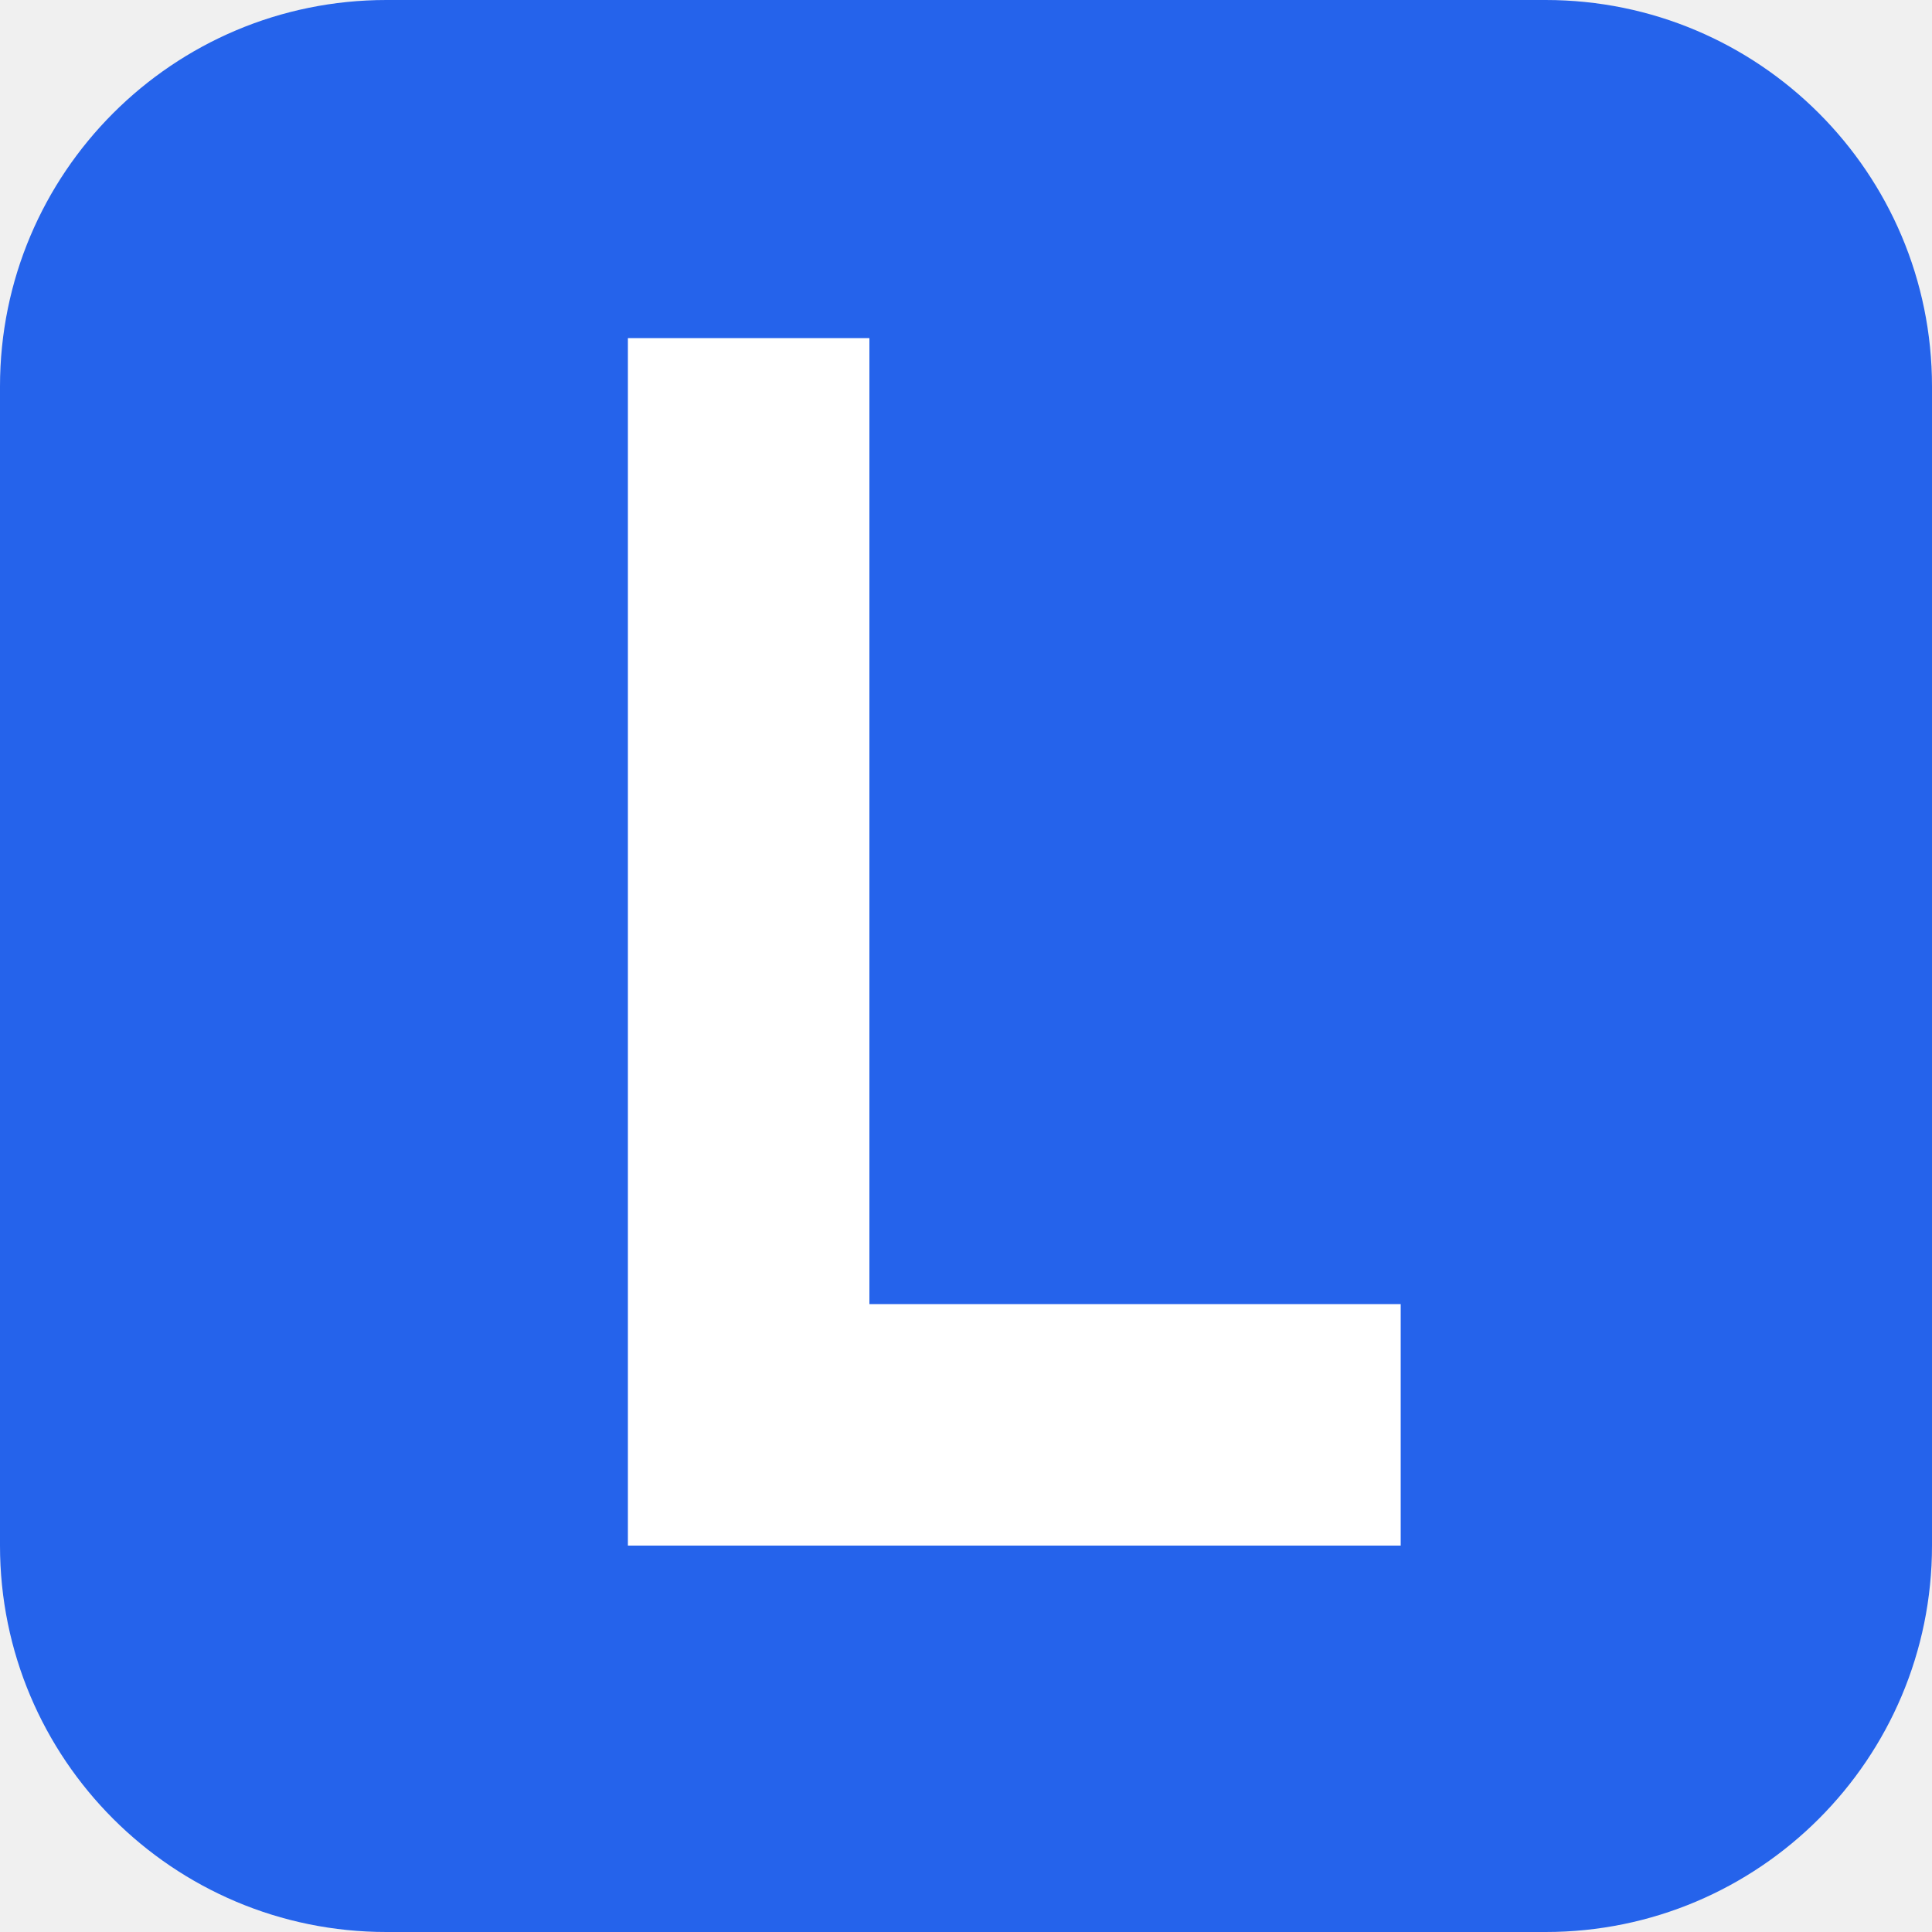
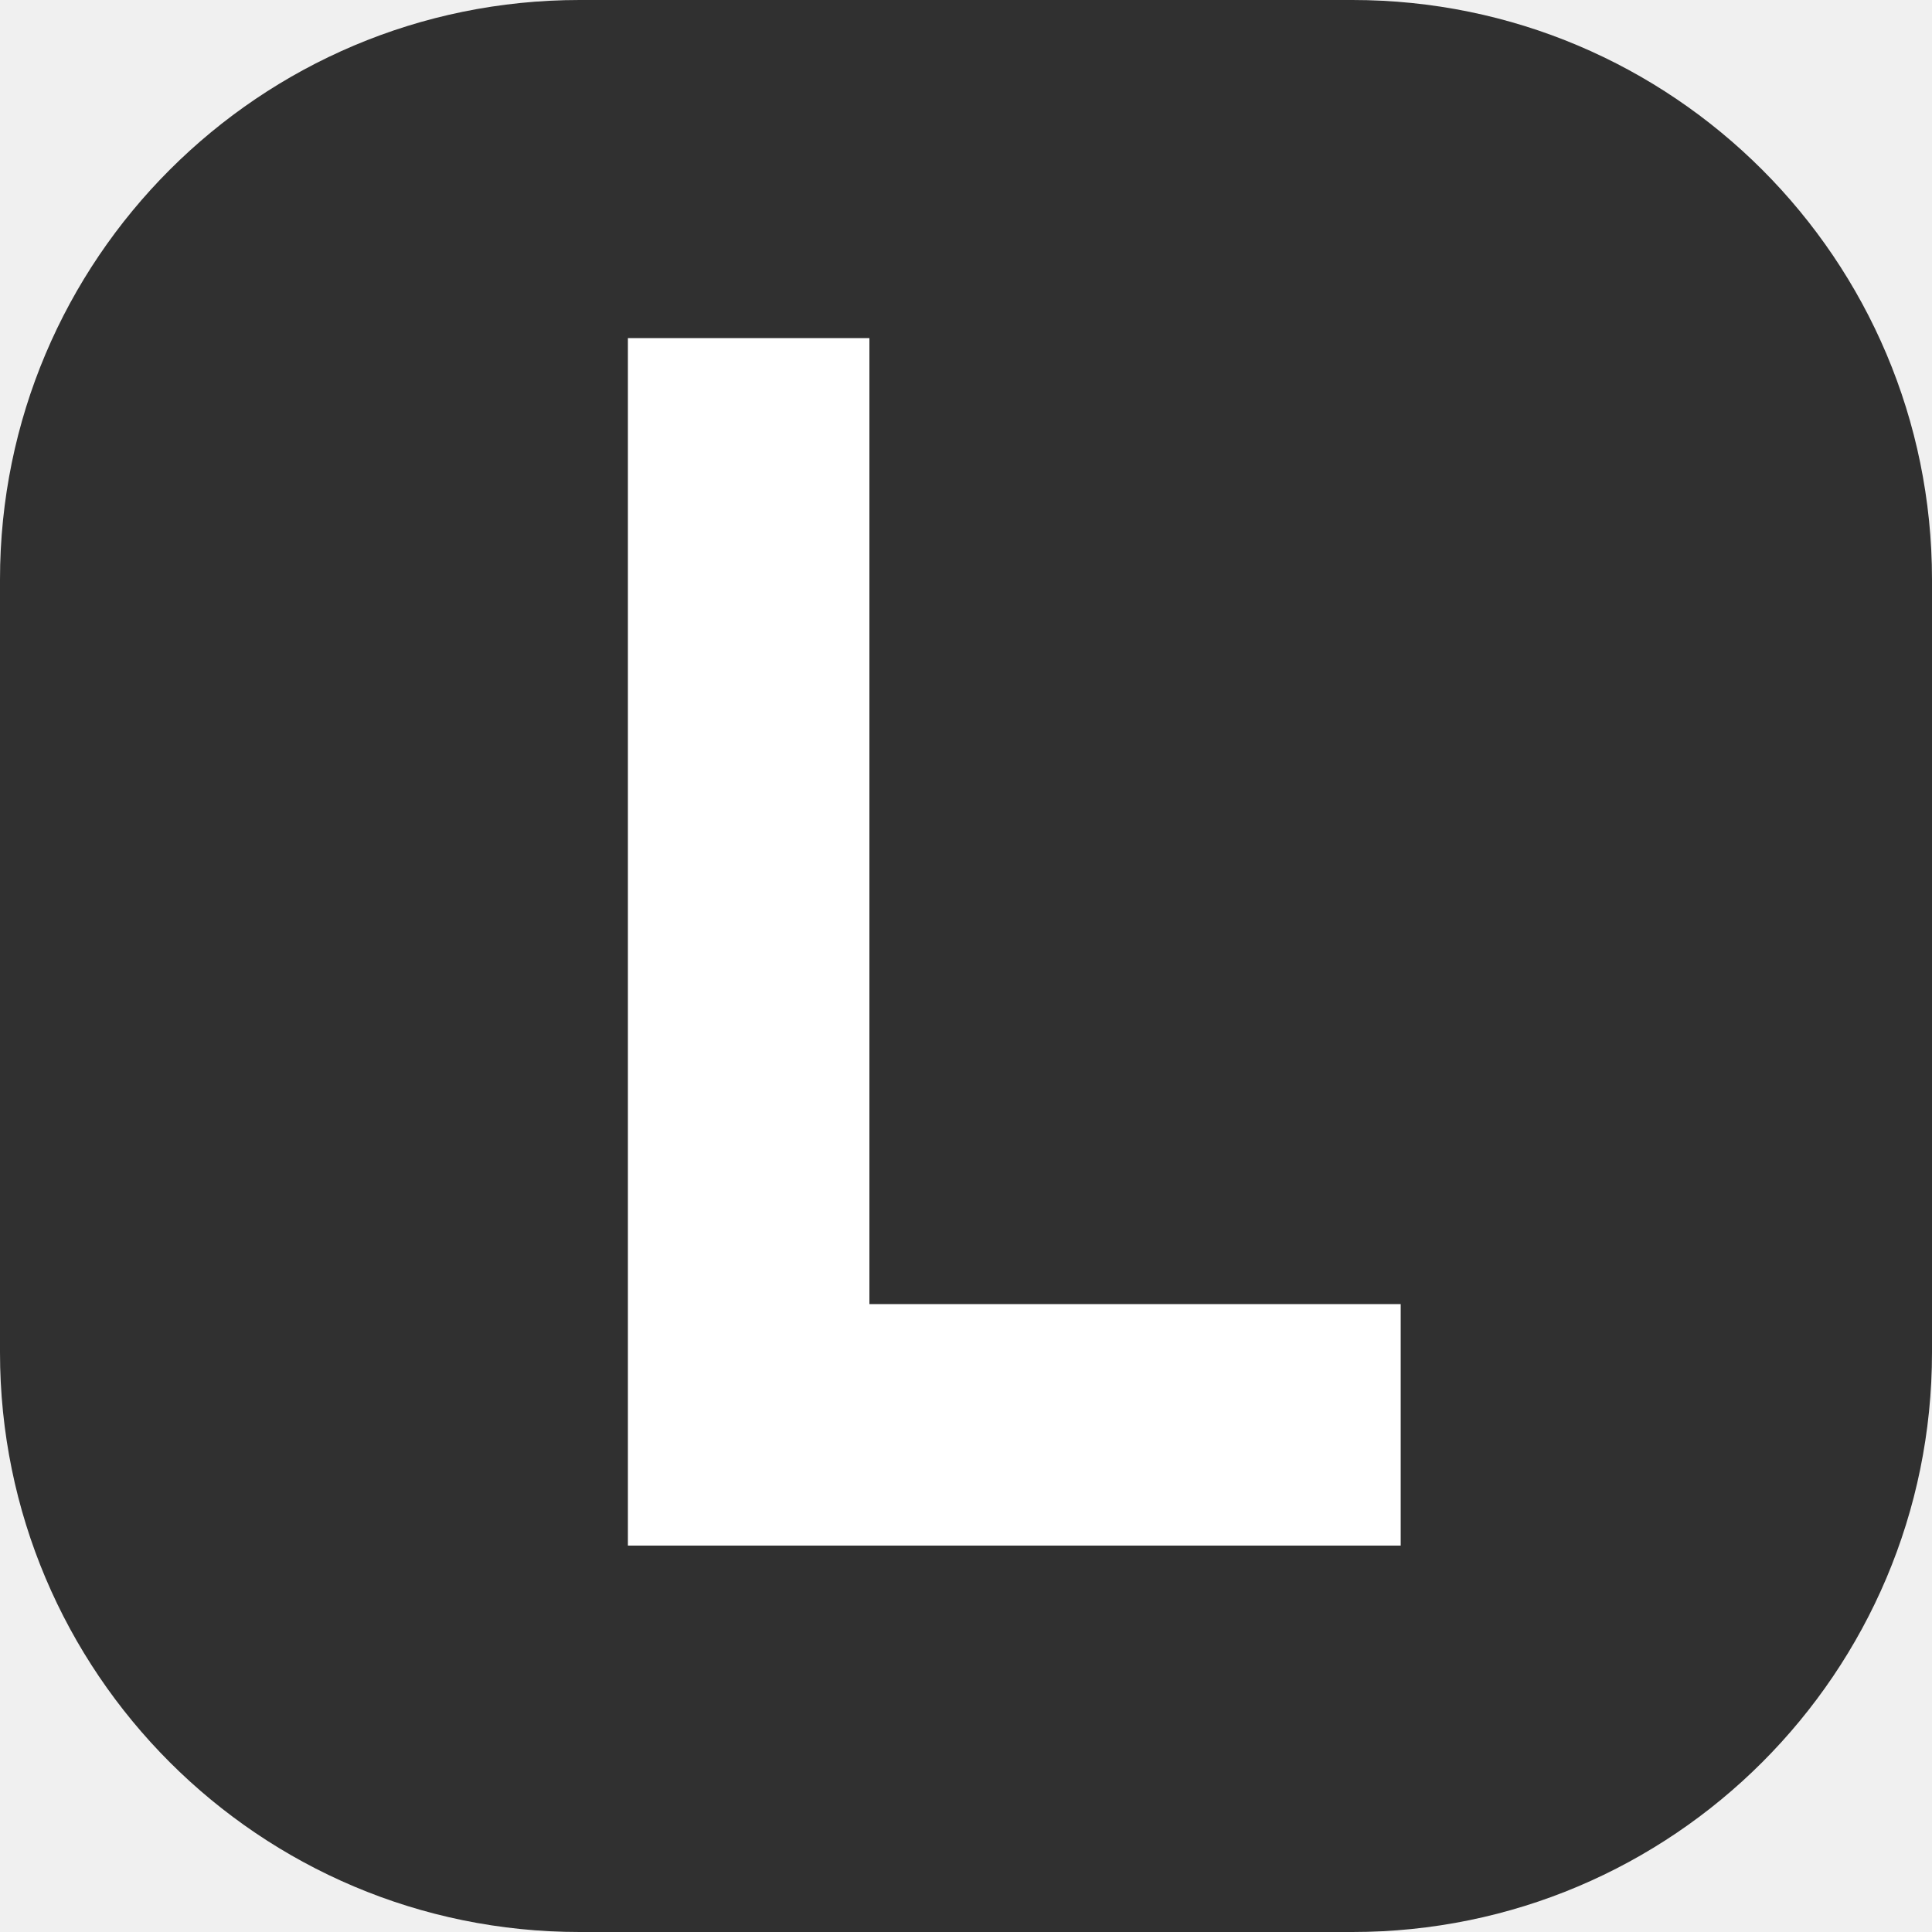
<svg xmlns="http://www.w3.org/2000/svg" width="40" height="40" viewBox="0 0 40 40">
-   <rect width="40" height="40" rx="8" fill="#2563eb" />
+   <rect width="40" height="40" rx="12" fill="#303030" />
  <path d="M13 10h5v20h11v5H13z" transform="translate(0 -3)" fill="white" />
</svg>
